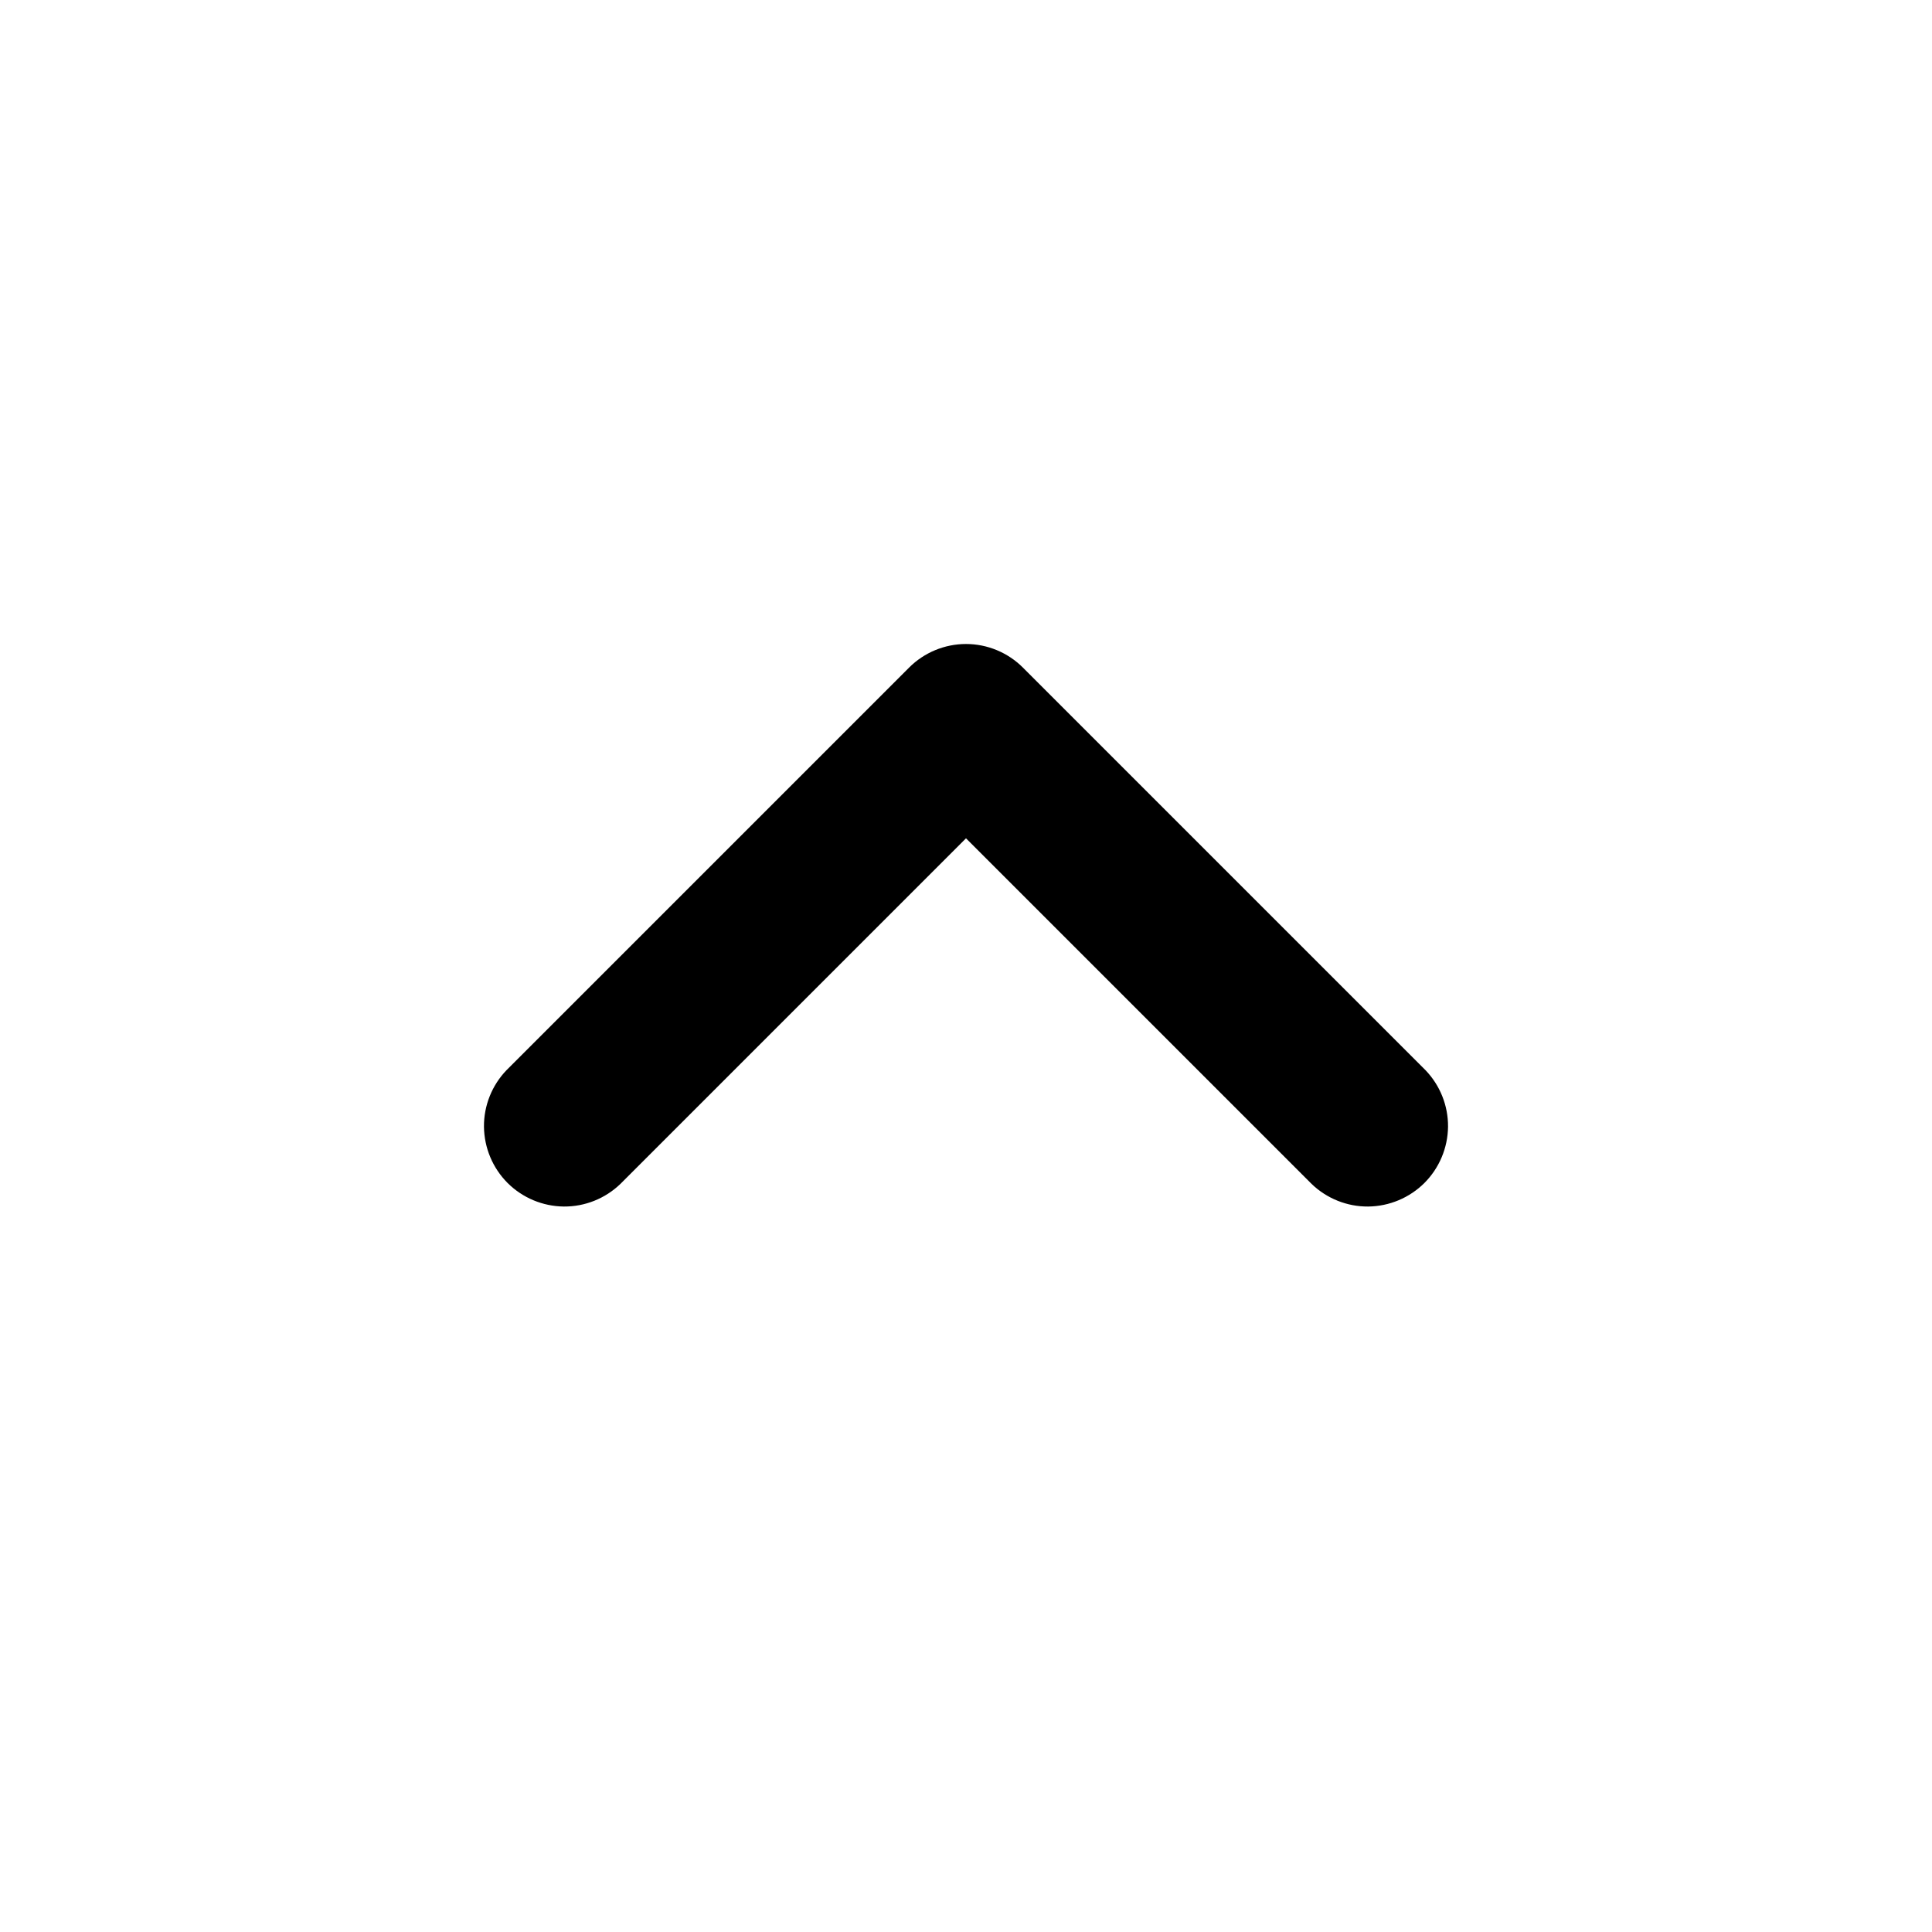
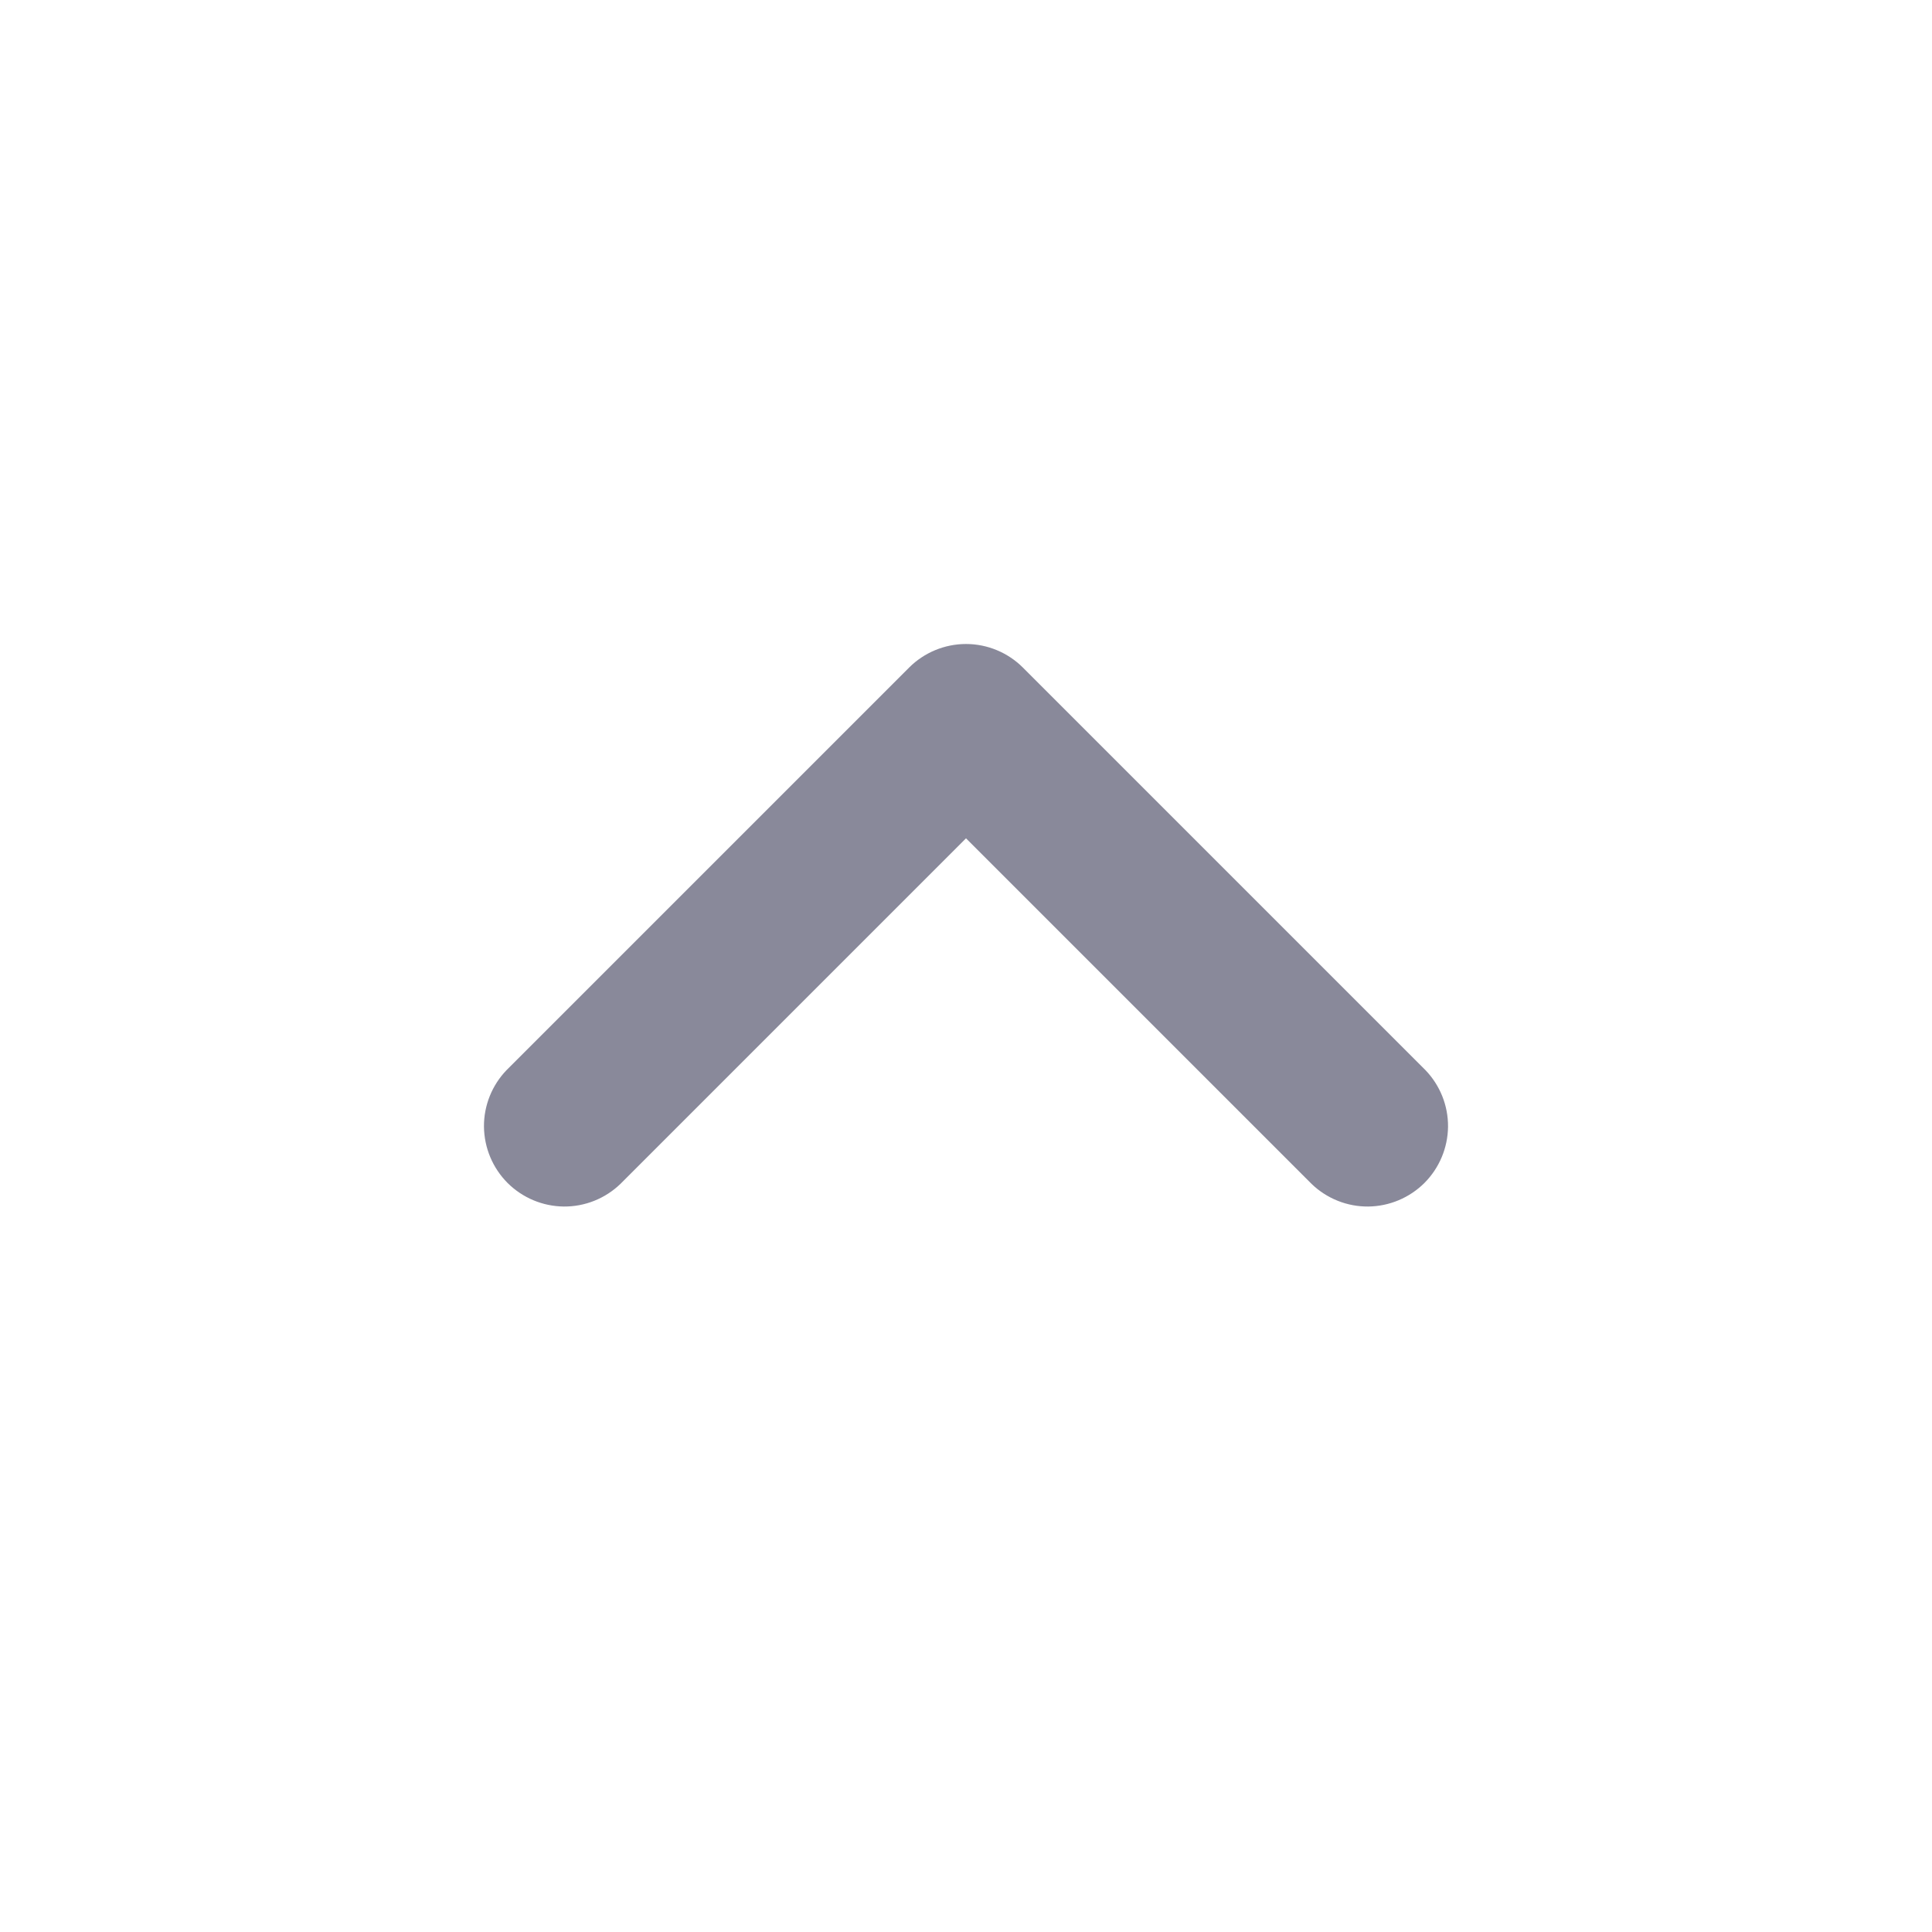
<svg xmlns="http://www.w3.org/2000/svg" width="24" height="24" viewBox="0 0 24 24" fill="none">
-   <path d="M12.707 8.293C12.52 8.106 12.265 8 12 8C11.735 8 11.48 8.106 11.293 8.293L6.293 13.293C6.111 13.482 6.01 13.734 6.012 13.996C6.015 14.259 6.12 14.509 6.305 14.695C6.491 14.88 6.741 14.985 7.004 14.988C7.266 14.99 7.518 14.889 7.707 14.707L12 10.414L16.293 14.707C16.482 14.889 16.734 14.99 16.996 14.988C17.259 14.985 17.509 14.88 17.695 14.695C17.88 14.509 17.985 14.259 17.988 13.996C17.99 13.734 17.889 13.482 17.707 13.293L12.707 8.293Z" fill="currentColor" />
+   <path d="M12.707 8.293C12.52 8.106 12.265 8 12 8C11.735 8 11.48 8.106 11.293 8.293L6.293 13.293C6.111 13.482 6.01 13.734 6.012 13.996C6.015 14.259 6.12 14.509 6.305 14.695C6.491 14.88 6.741 14.985 7.004 14.988C7.266 14.99 7.518 14.889 7.707 14.707L12 10.414L16.293 14.707C16.482 14.889 16.734 14.99 16.996 14.988C17.259 14.985 17.509 14.88 17.695 14.695C17.88 14.509 17.985 14.259 17.988 13.996C17.99 13.734 17.889 13.482 17.707 13.293L12.707 8.293Z" fill="#89899A" />
</svg>
